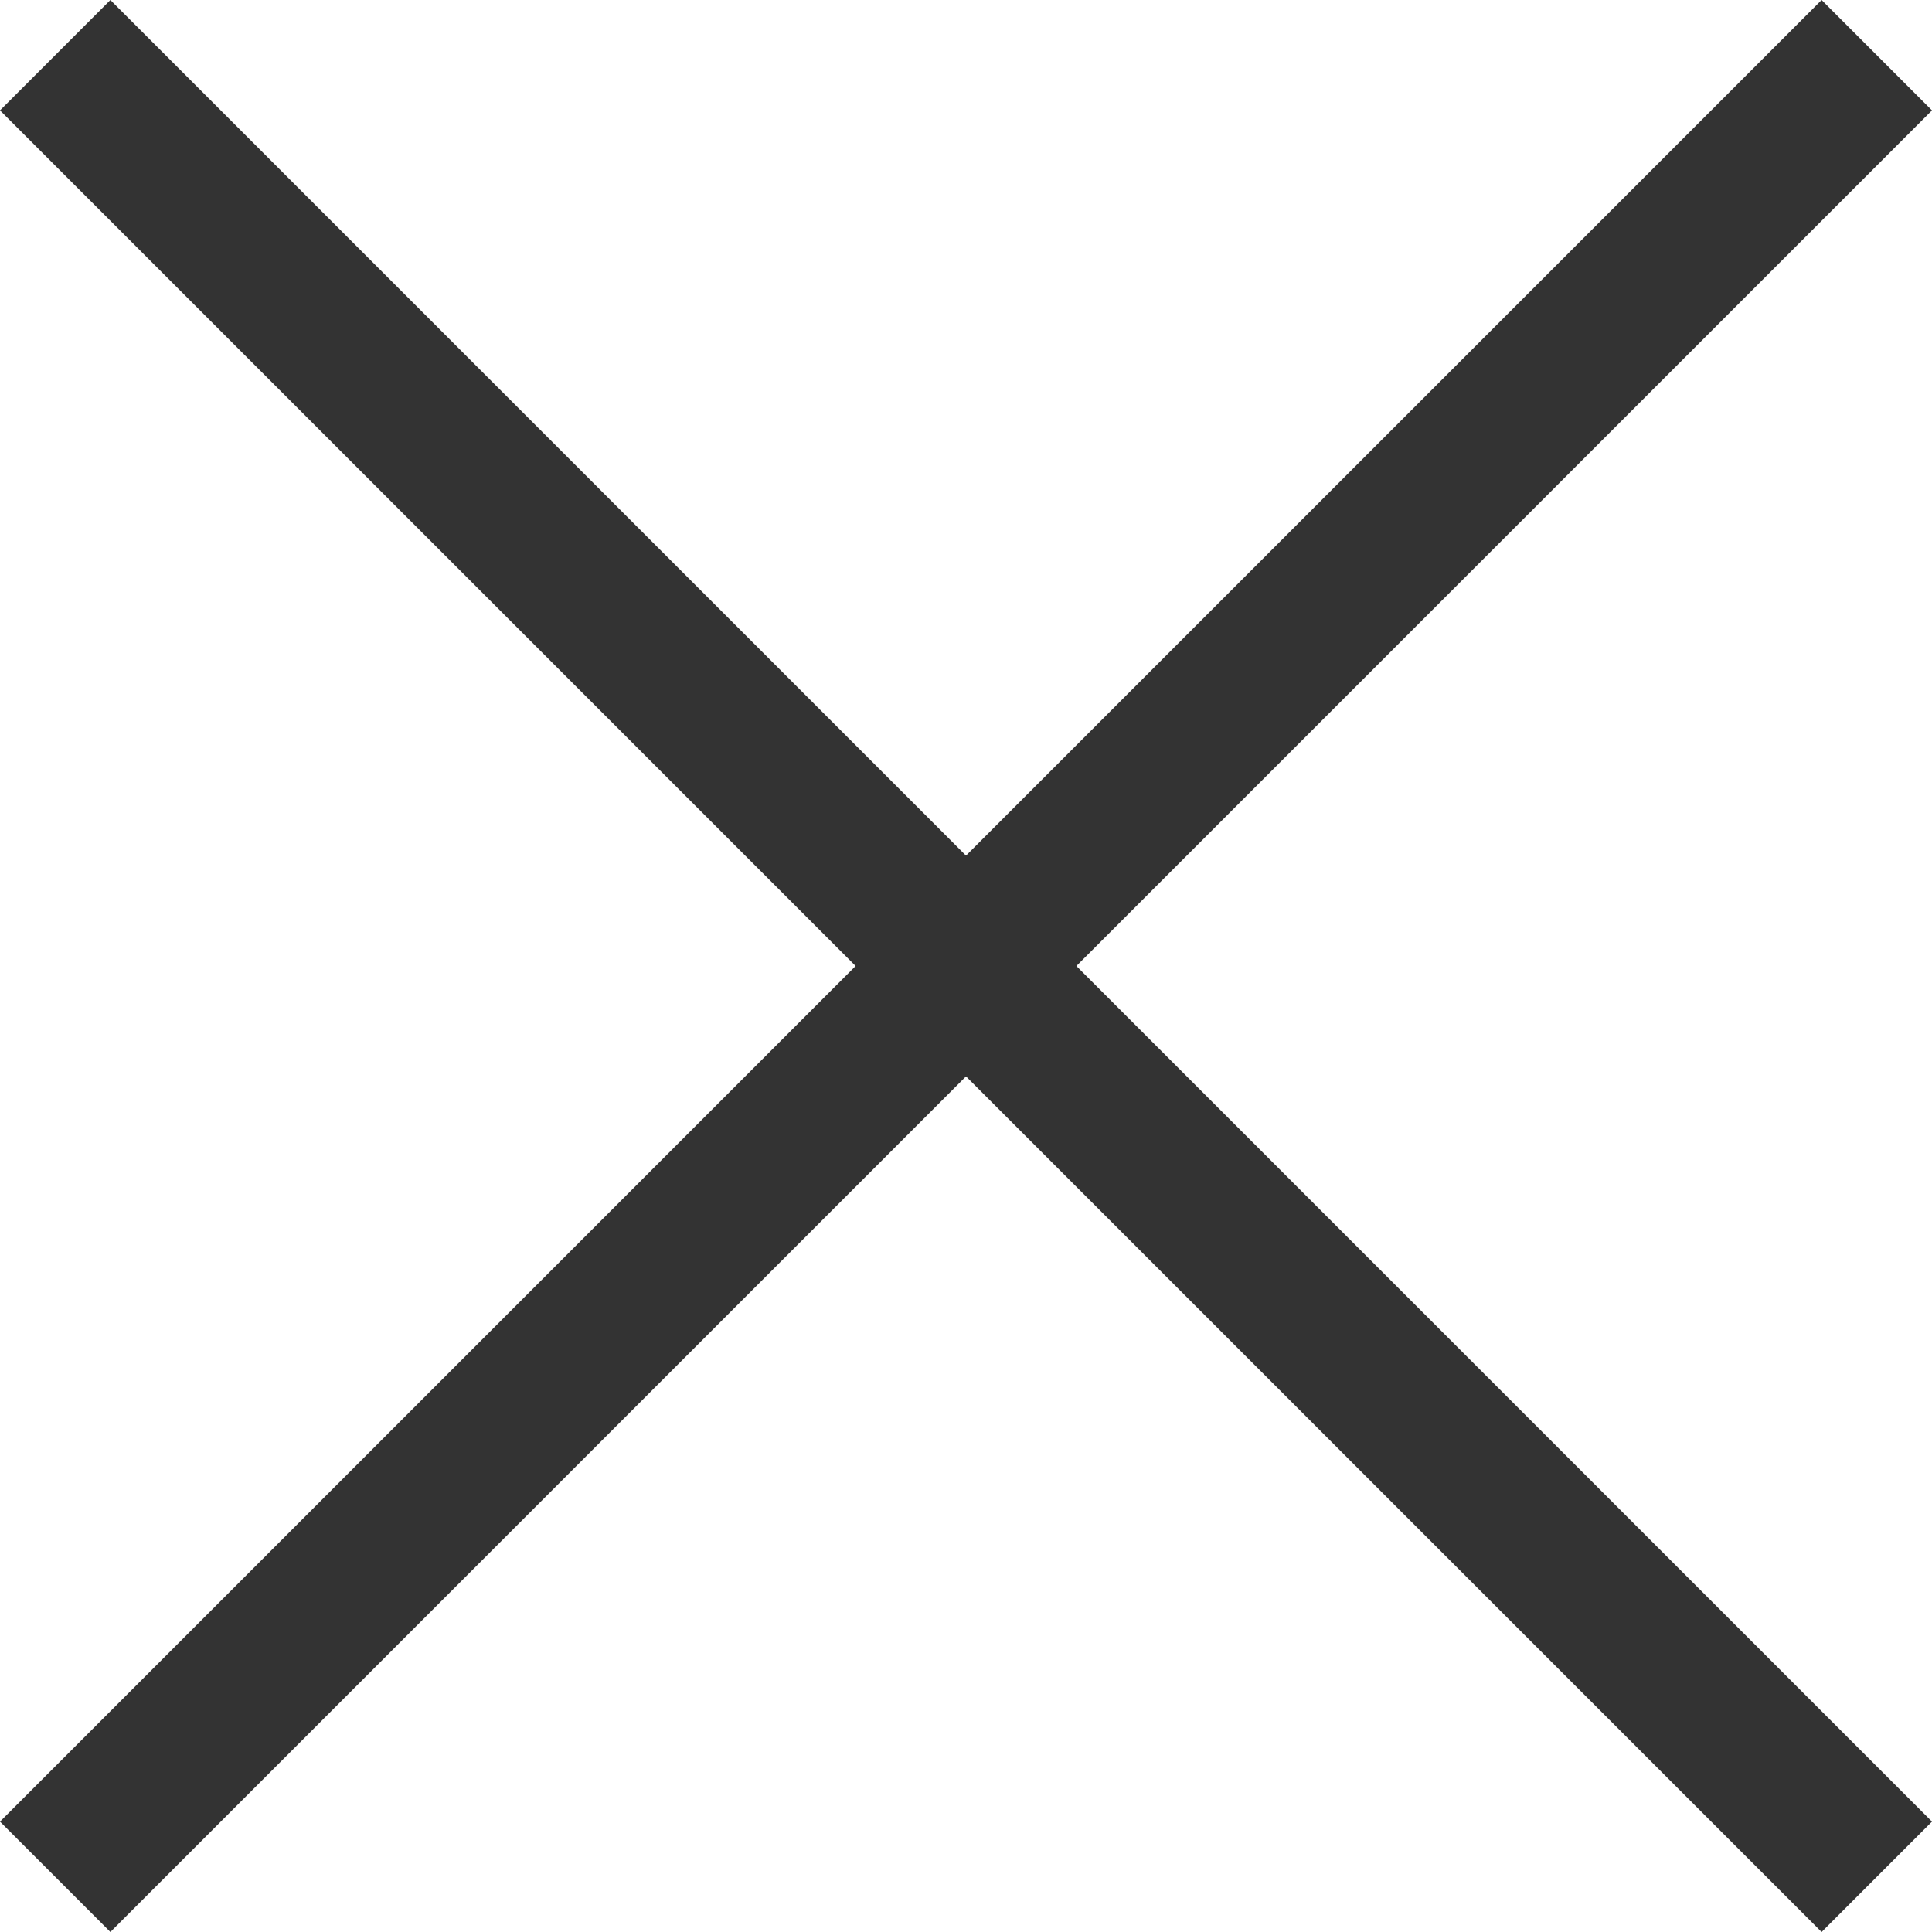
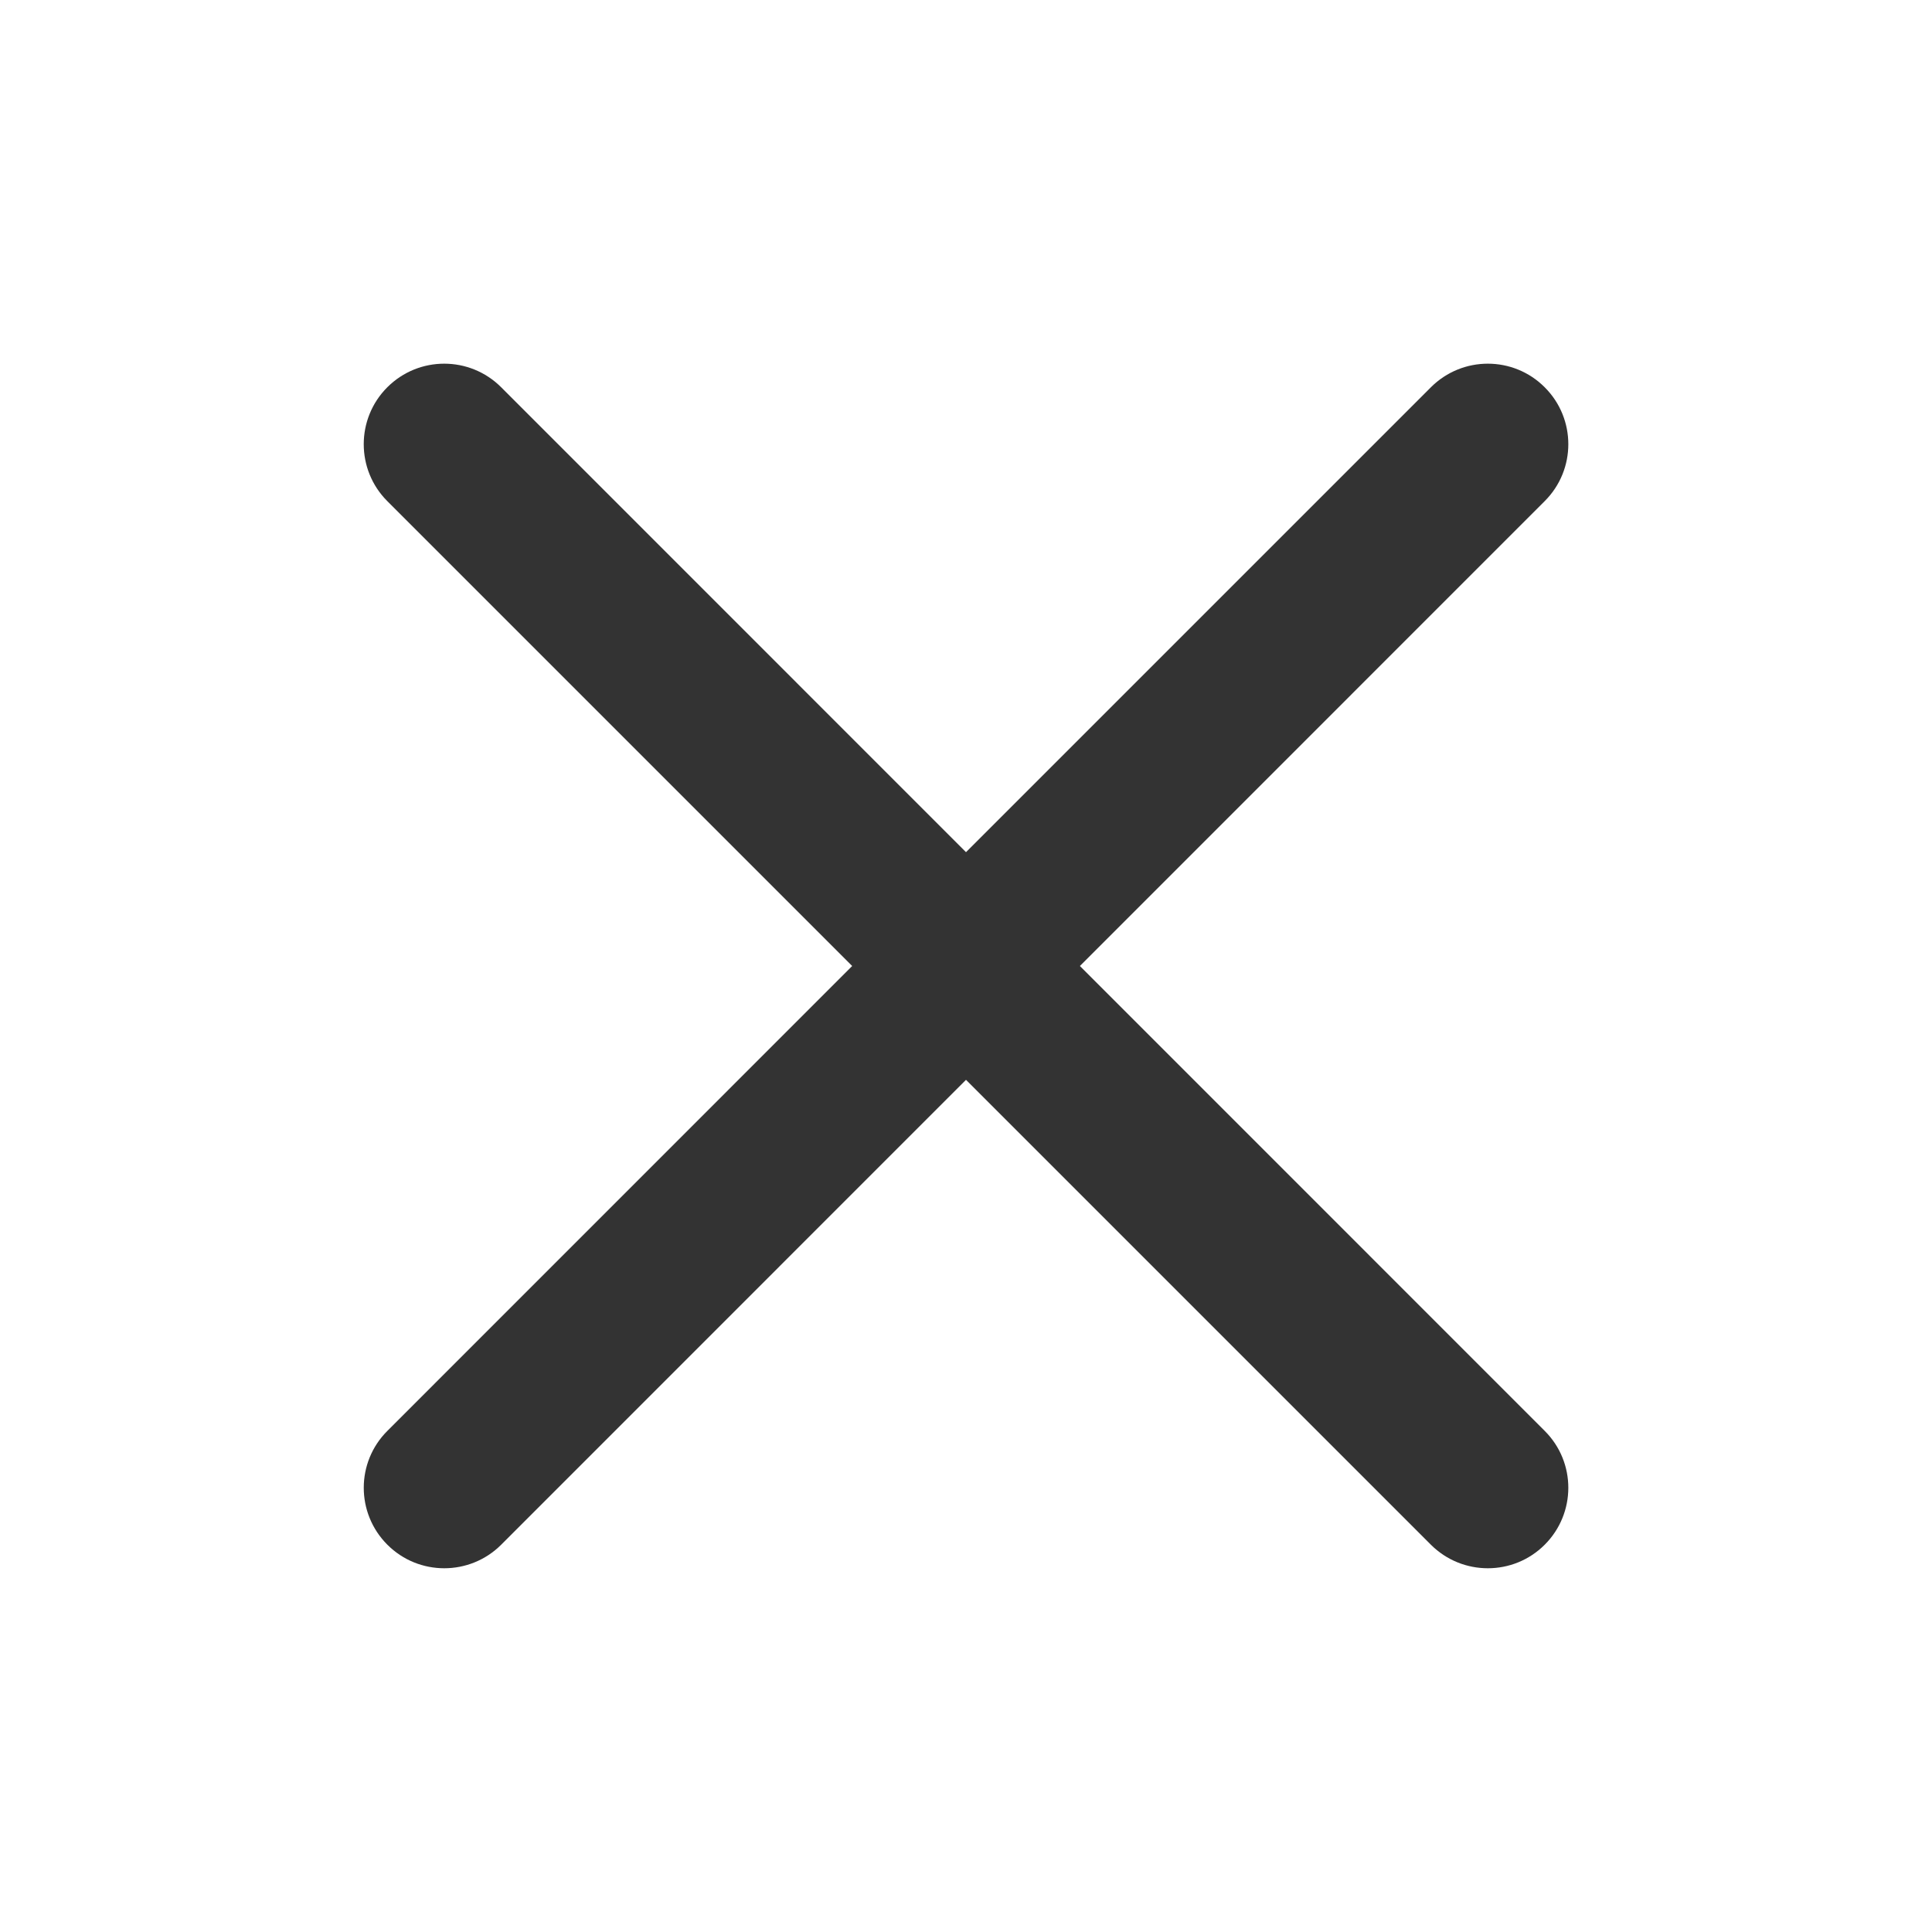
- <svg xmlns="http://www.w3.org/2000/svg" width="29" height="29" viewBox="0 0 29 29" fill="none">
-   <path d="M8.57184e-07 1.657L1.657 0L14.5 12.843L27.343 0L29 1.657L16.157 14.5L29 27.343L27.343 29L14.5 16.157L1.657 29L8.57184e-07 27.343L12.843 14.5L8.57184e-07 1.657Z" fill="#333333" />
+ <svg xmlns="http://www.w3.org/2000/svg" width="24" height="24" viewBox="0 0 24 24" fill="none">
+   <path d="M6.226 4.811C5.835 4.42 5.202 4.42 4.811 4.811C4.421 5.201 4.421 5.835 4.811 6.225L10.586 12L4.812 17.775C4.421 18.165 4.421 18.798 4.812 19.189C5.202 19.579 5.835 19.579 6.226 19.189L12 13.414L17.775 19.189C18.166 19.579 18.799 19.579 19.189 19.189C19.58 18.798 19.58 18.165 19.189 17.775L13.415 12L19.189 6.225C19.58 5.835 19.58 5.201 19.189 4.811C18.799 4.42 18.166 4.42 17.775 4.811L12 10.586L6.226 4.811Z" fill="#333333" />
</svg>
